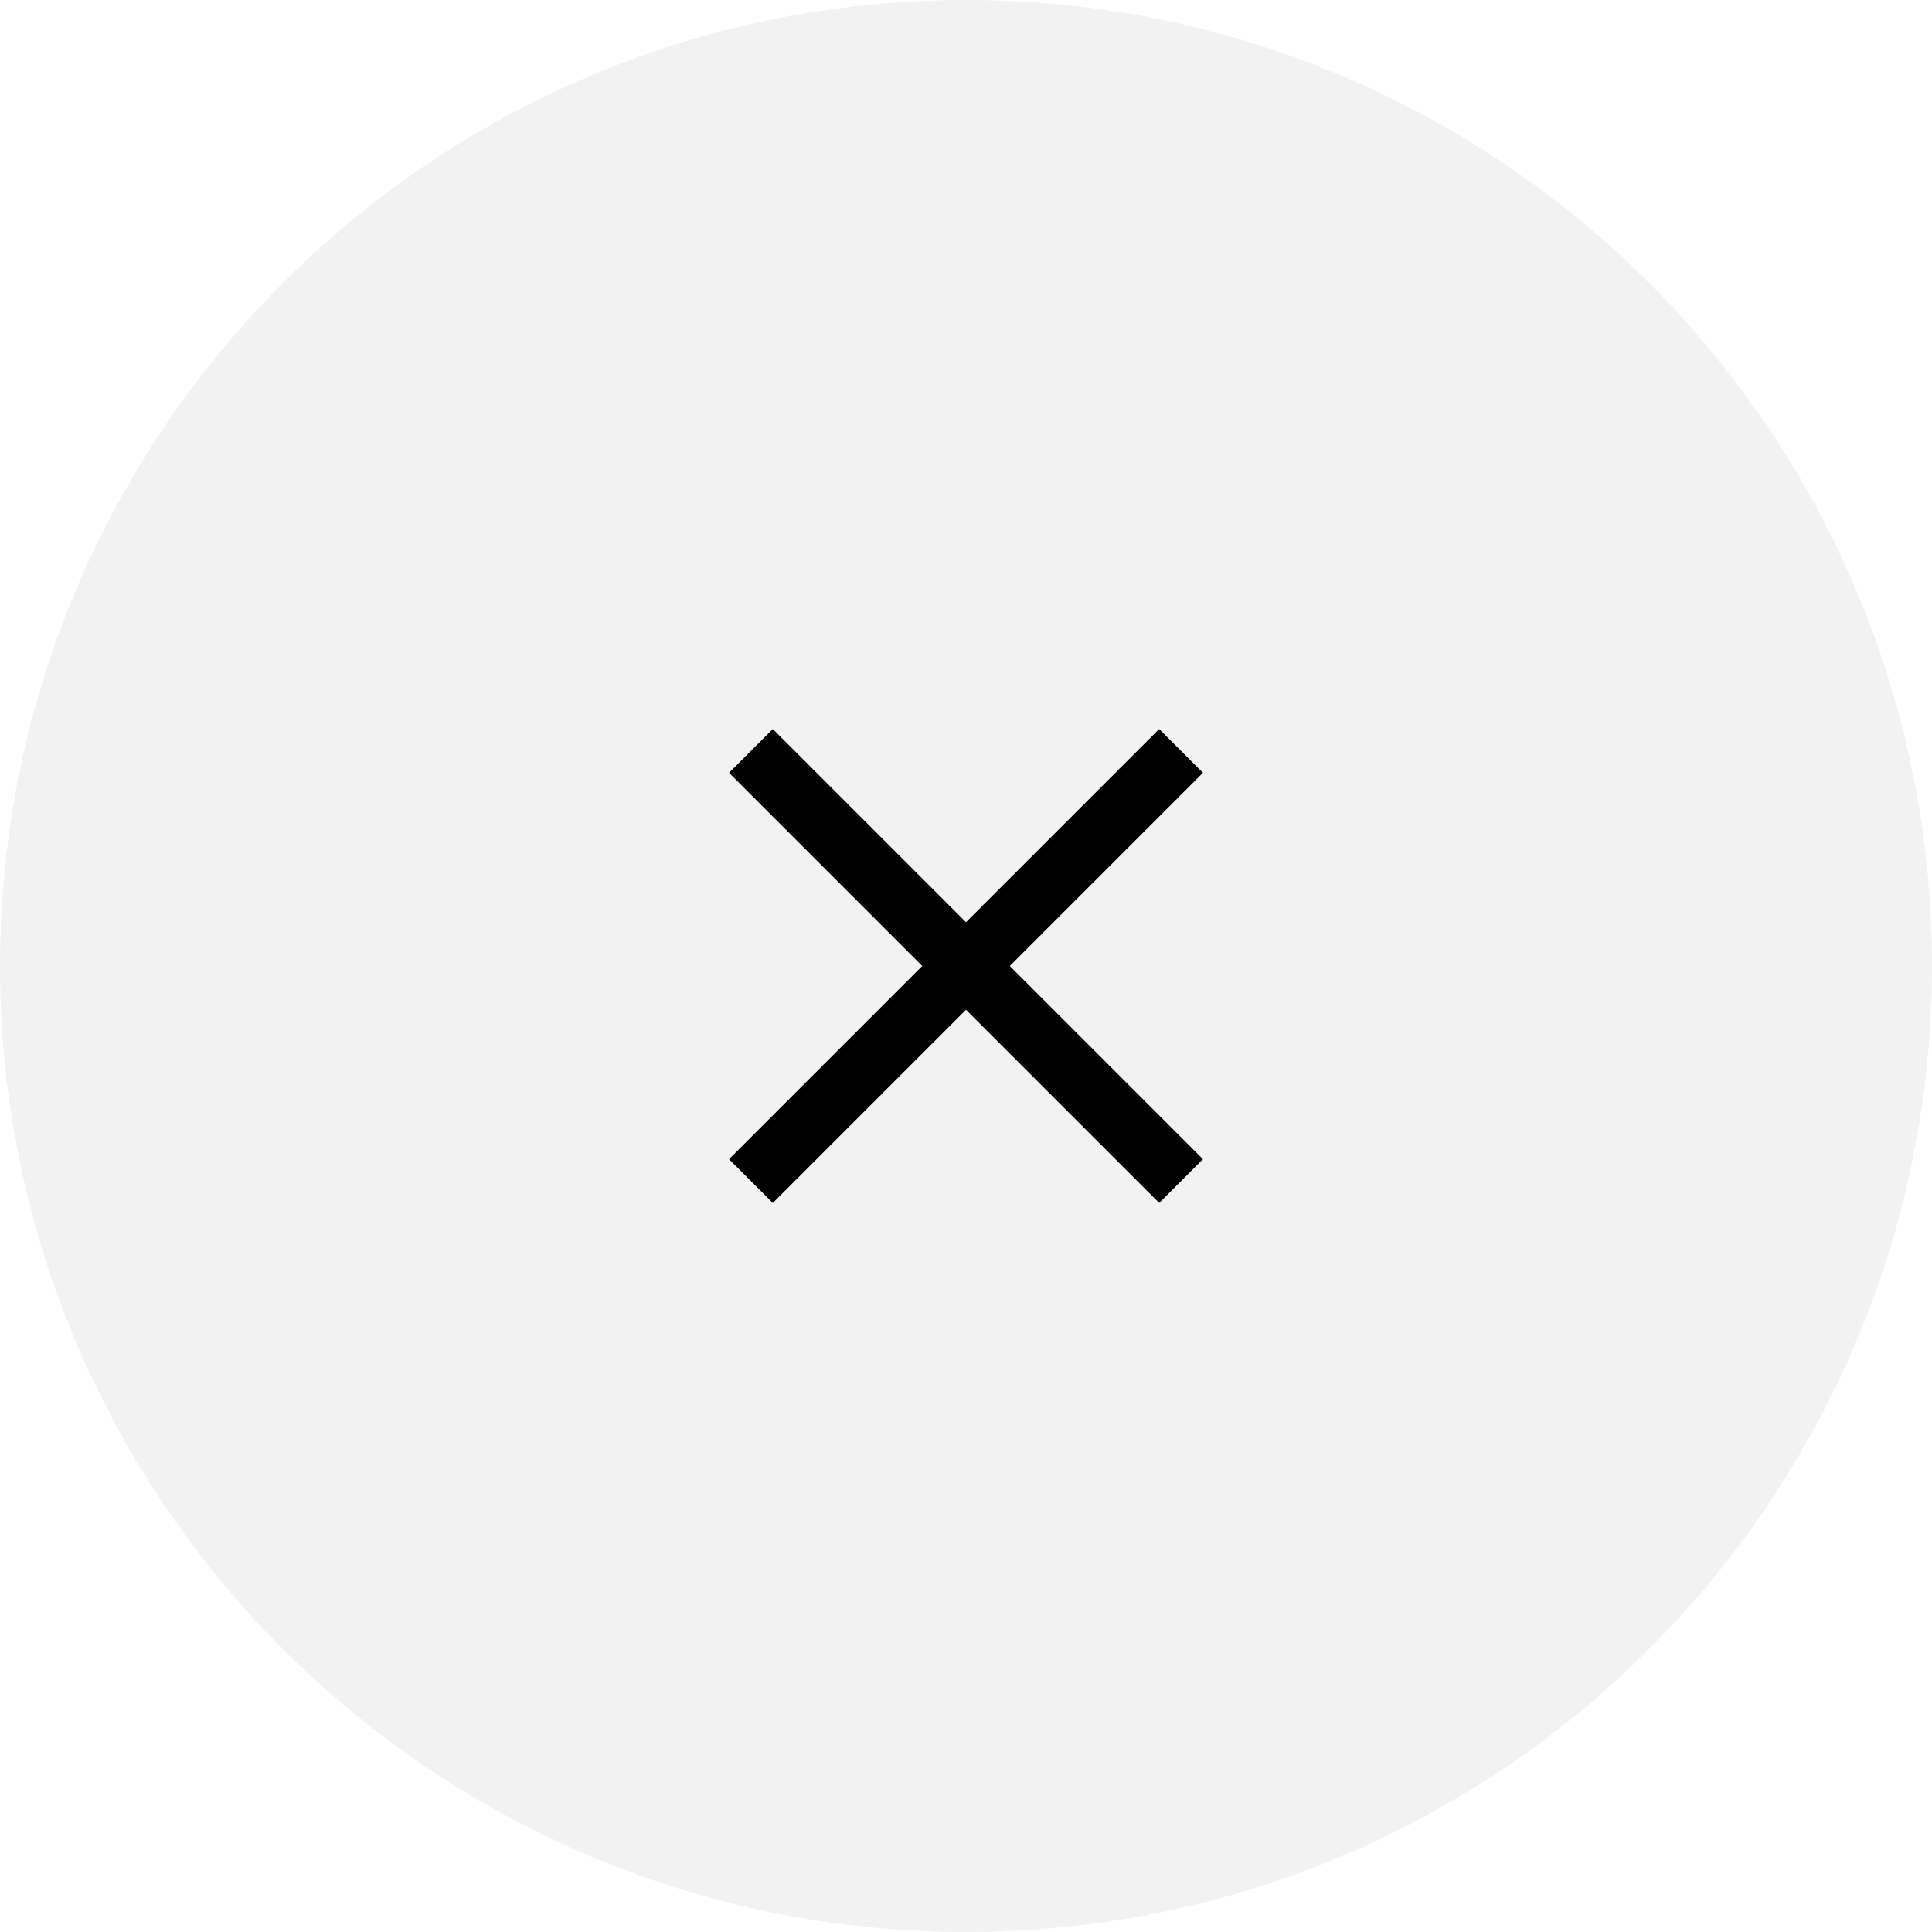
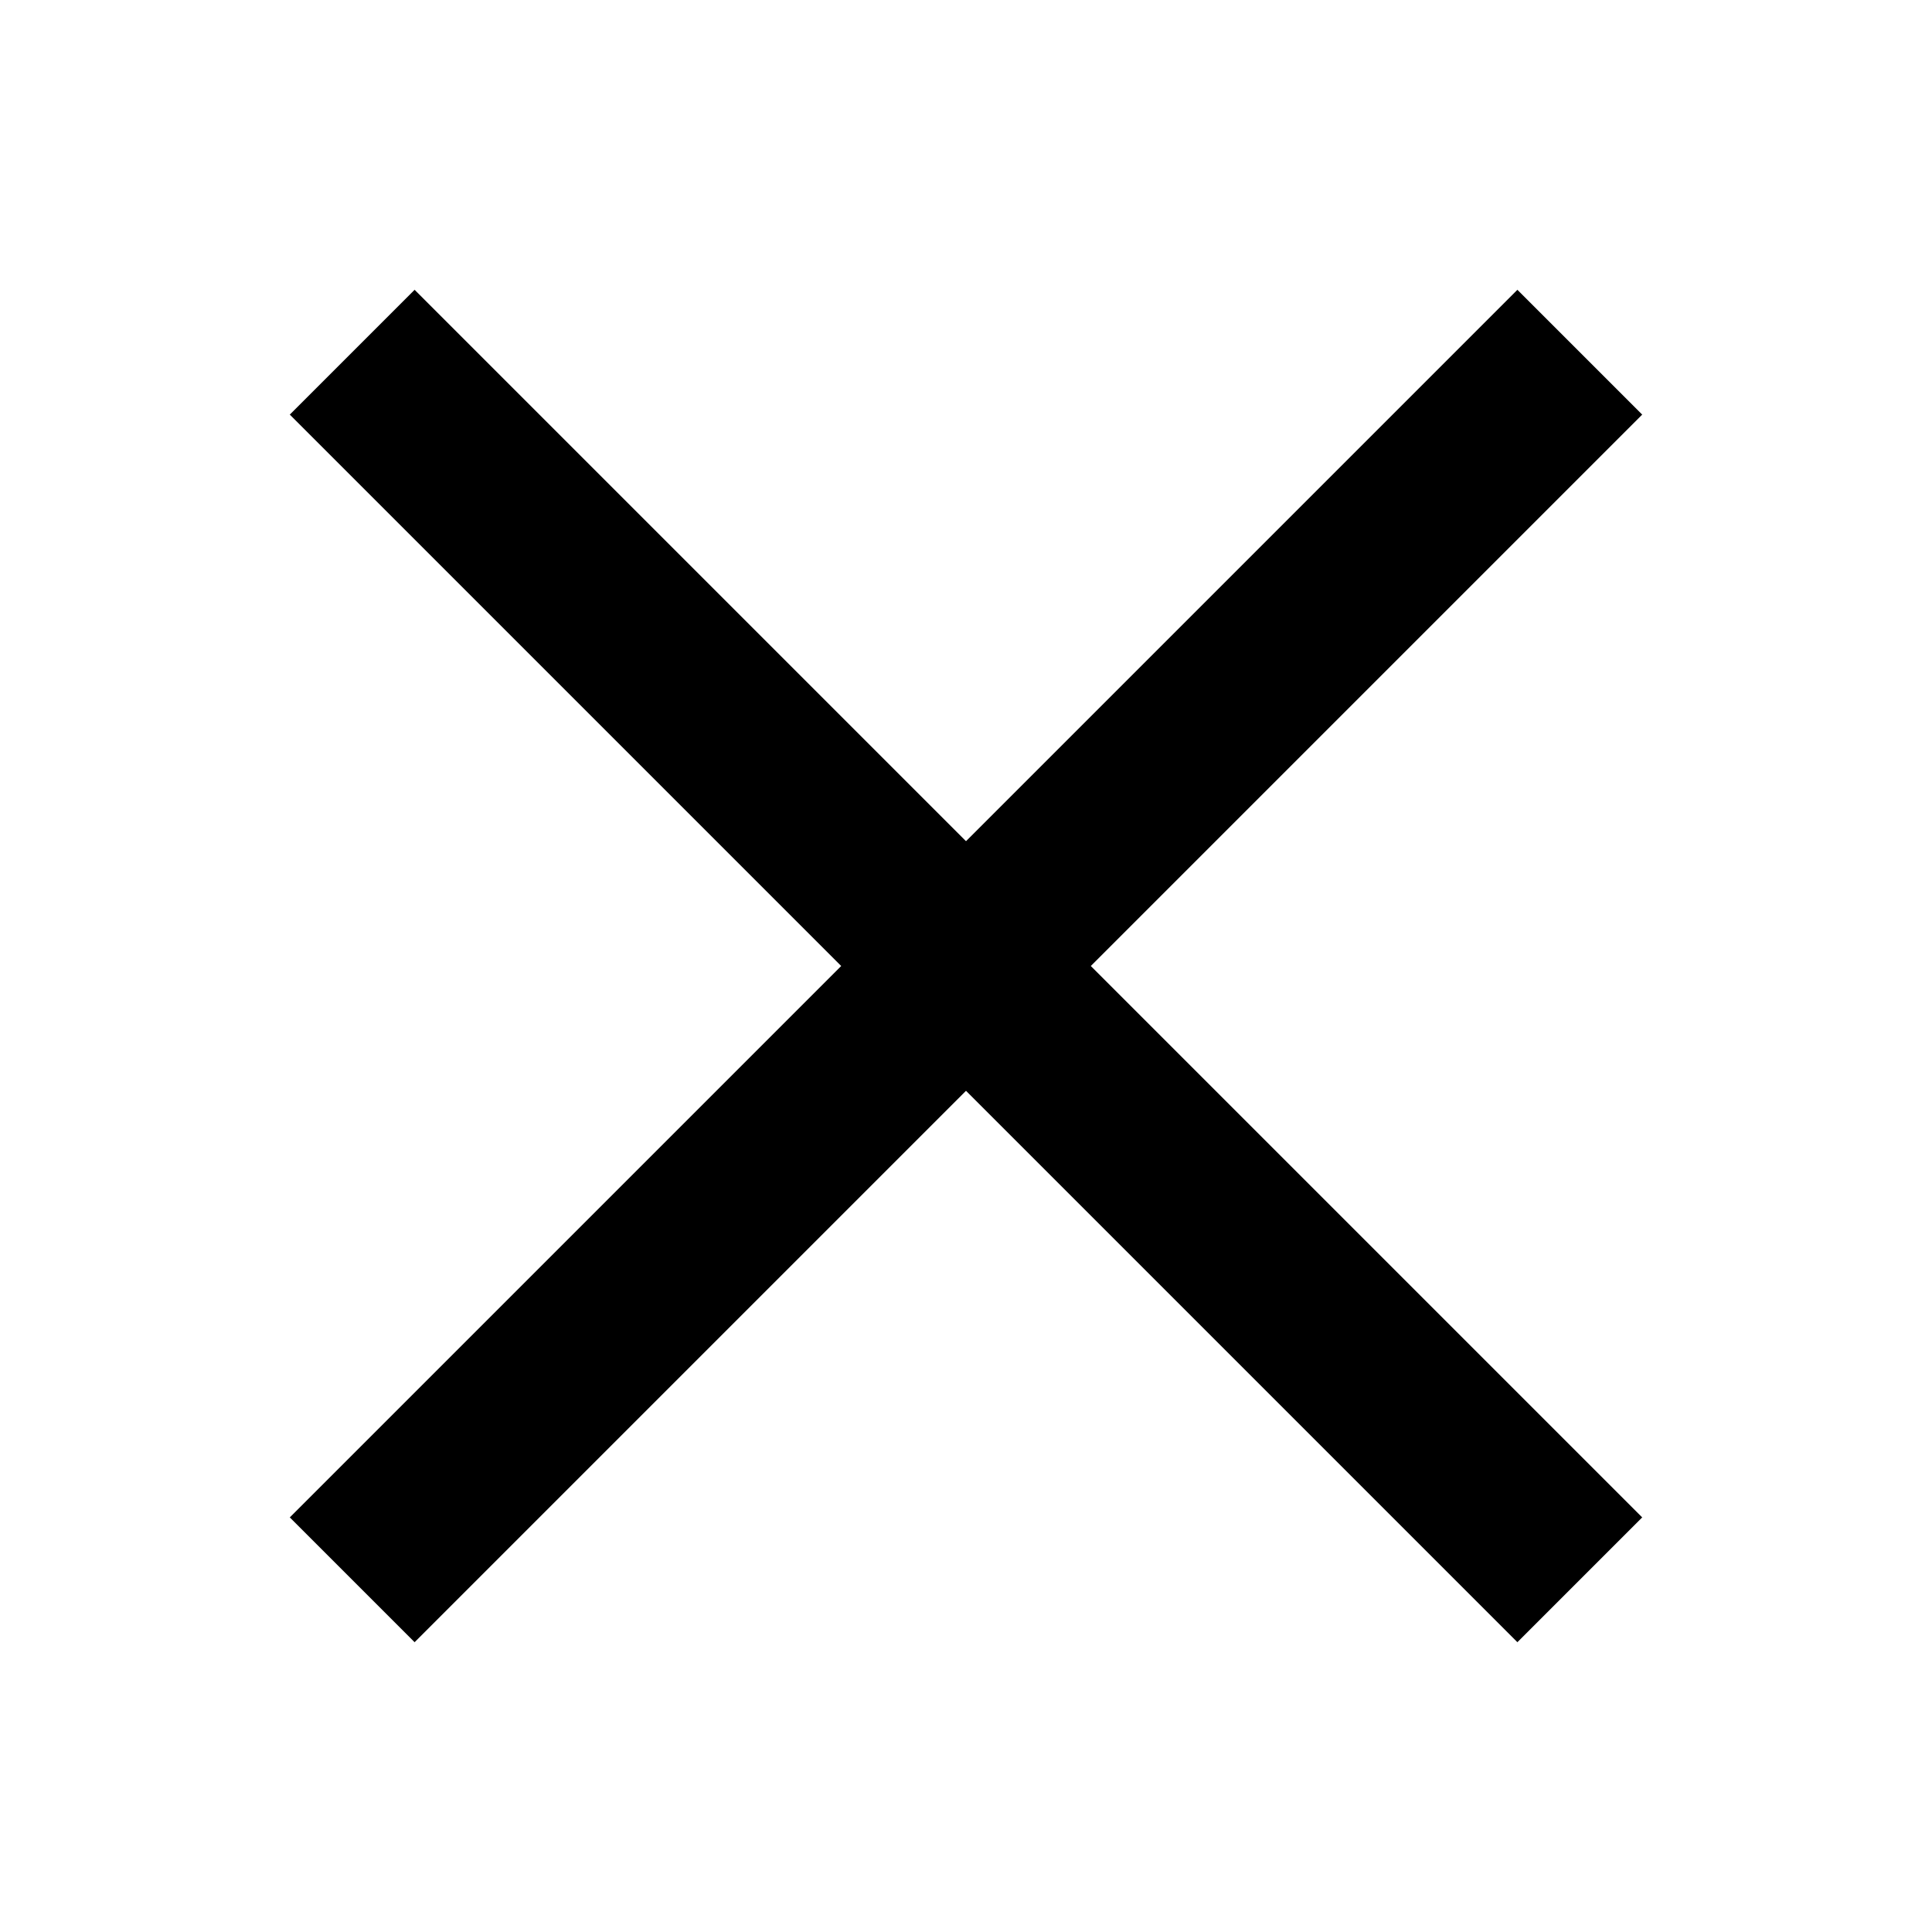
- <svg xmlns="http://www.w3.org/2000/svg" width="53" height="53" viewBox="0 0 53 53" fill="none">
-   <circle cx="26.5" cy="26.5" r="26.5" fill="#F2F2F2" />
-   <path d="M33 21.2L31.8 20L26.5 25.3L21.2 20L20 21.2L25.3 26.5L20 31.8L21.2 33L26.5 27.7L31.8 33L33 31.8L27.7 26.5L33 21.2Z" fill="black" />
+ <svg xmlns="http://www.w3.org/2000/svg" width="20" height="20" viewBox="0 0 20 20" fill="none">
+   <path d="M17 4.292L15.708 3L10 8.708L4.292 3L3 4.292L8.708 10L3 15.708L4.292 17L10 11.292L15.708 17L17 15.708L11.292 10L17 4.292Z" fill="black" />
</svg>
